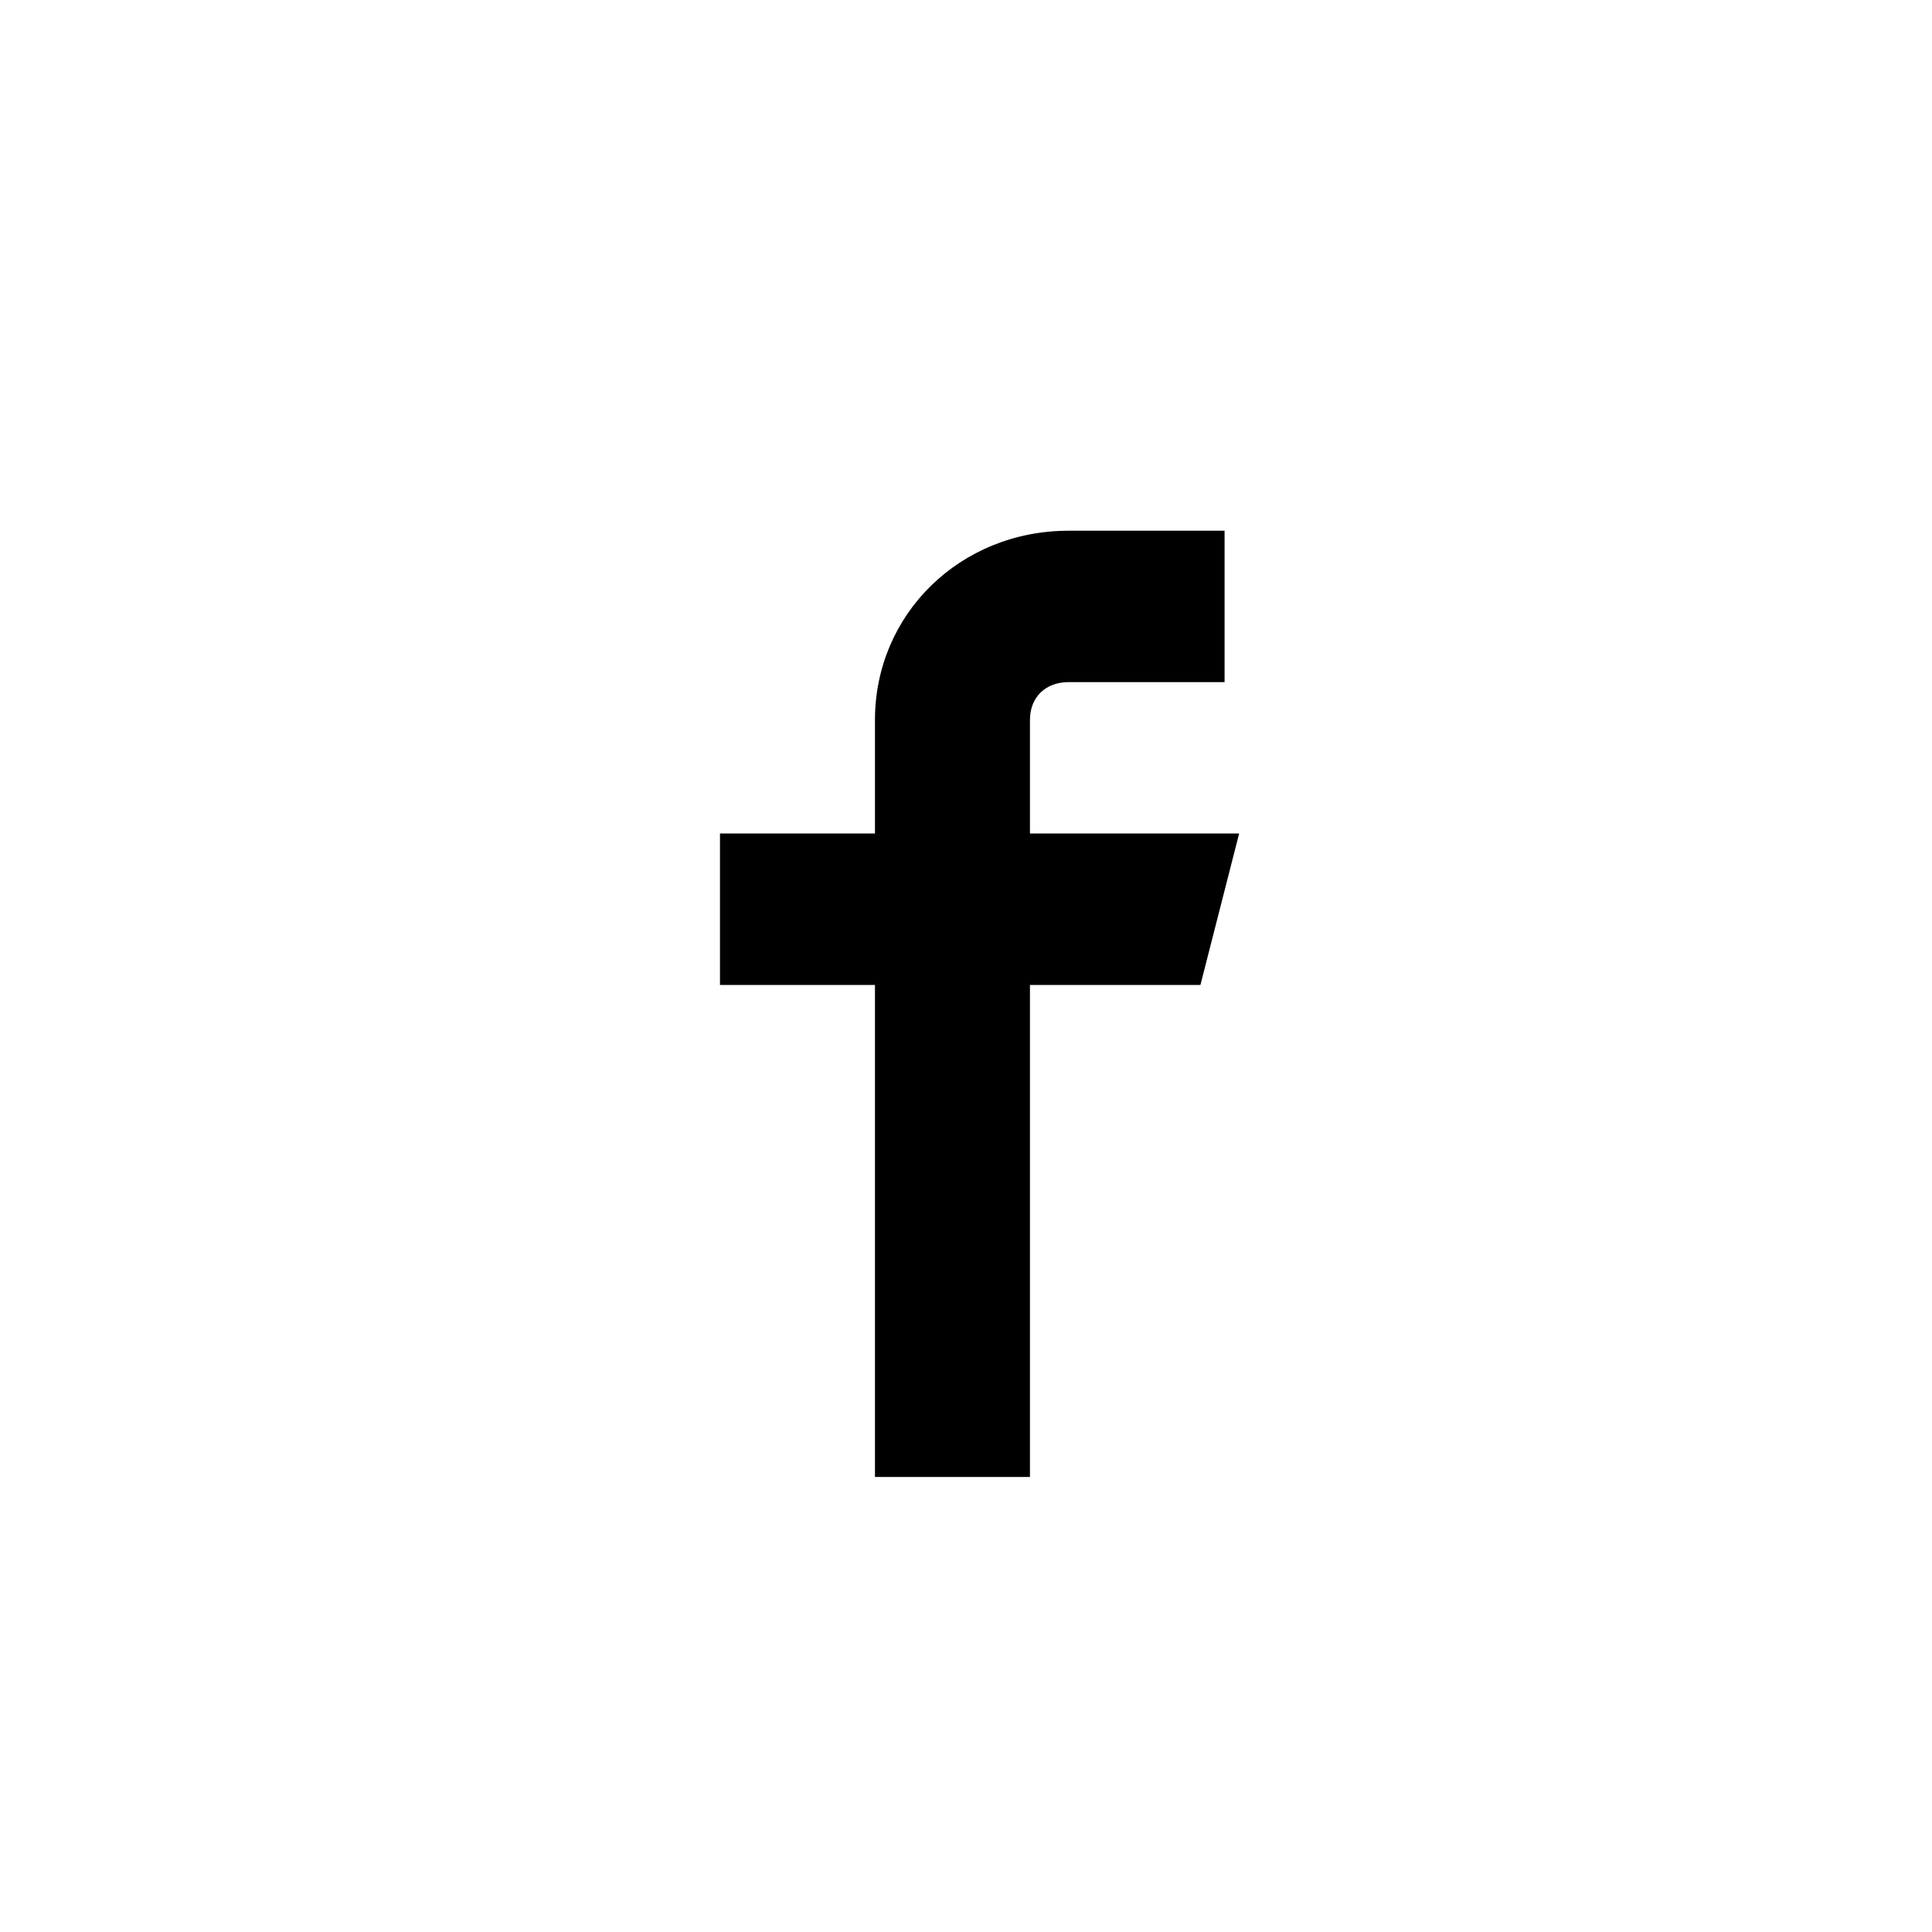
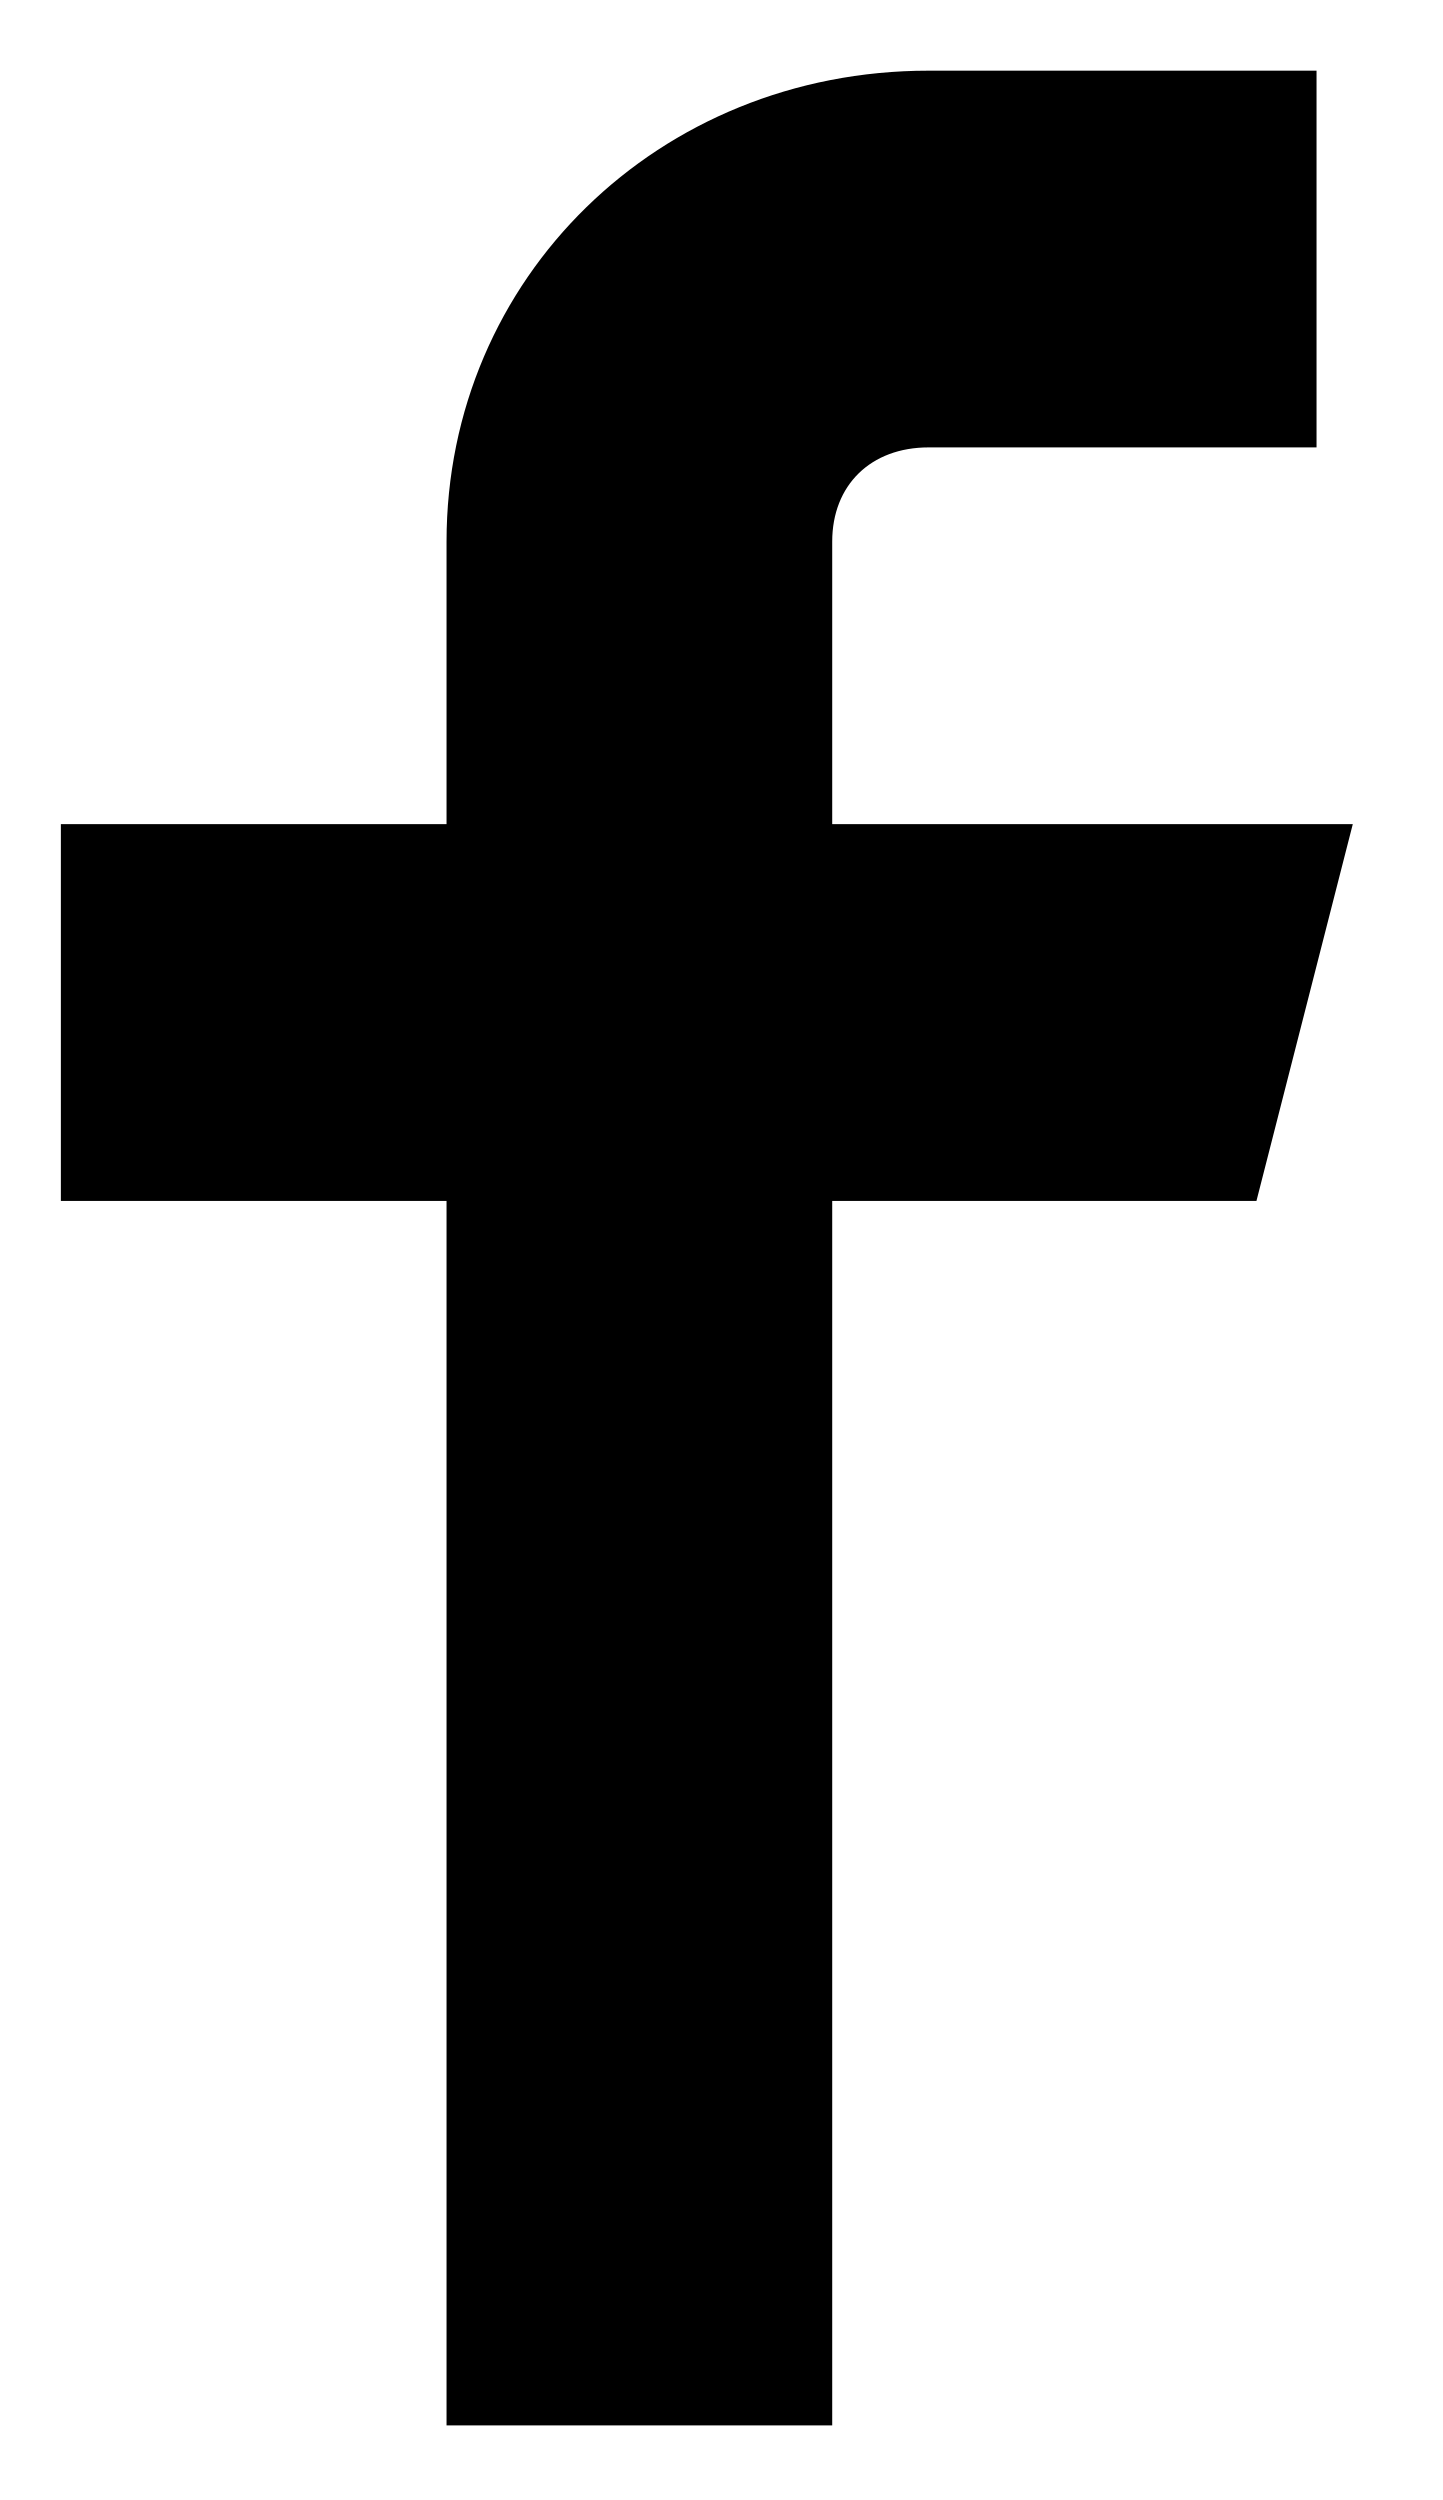
- <svg xmlns="http://www.w3.org/2000/svg" width="50" height="50" viewBox="0 0 50 50" fill="none">
-   <path fill-rule="evenodd" clip-rule="evenodd" d="M22.644 18.633V21.571H18.633V25.49H22.644V38.224H26.655V25.49H31.067L32.069 21.571H26.655V18.633C26.655 18.045 27.056 17.653 27.657 17.653H31.692V13.735H27.657C24.85 13.735 22.644 15.89 22.644 18.633Z" fill="#000000" />
+ <svg xmlns="http://www.w3.org/2000/svg" width="15px" height="26px" viewBox="0 0 15 26" version="1.1">
+   <g id="Page-1" stroke="none" stroke-width="1" fill="none" fill-rule="evenodd">
+     <g id="facebook" fill="#000000">
+       <path d="M4.644,5.633 L4.644,8.571 L0.633,8.571 L0.633,12.49 L4.644,12.49 L4.644,25.224 L8.655,25.224 L8.655,12.49 L13.067,12.49 L14.069,8.571 L8.655,8.571 L8.655,5.633 C8.655,5.045 9.056,4.653 9.657,4.653 L13.692,4.653 L13.692,0.735 L9.657,0.735 C6.85,0.735 4.644,2.89 4.644,5.633 Z" id="Path" />
+     </g>
+   </g>
</svg>
